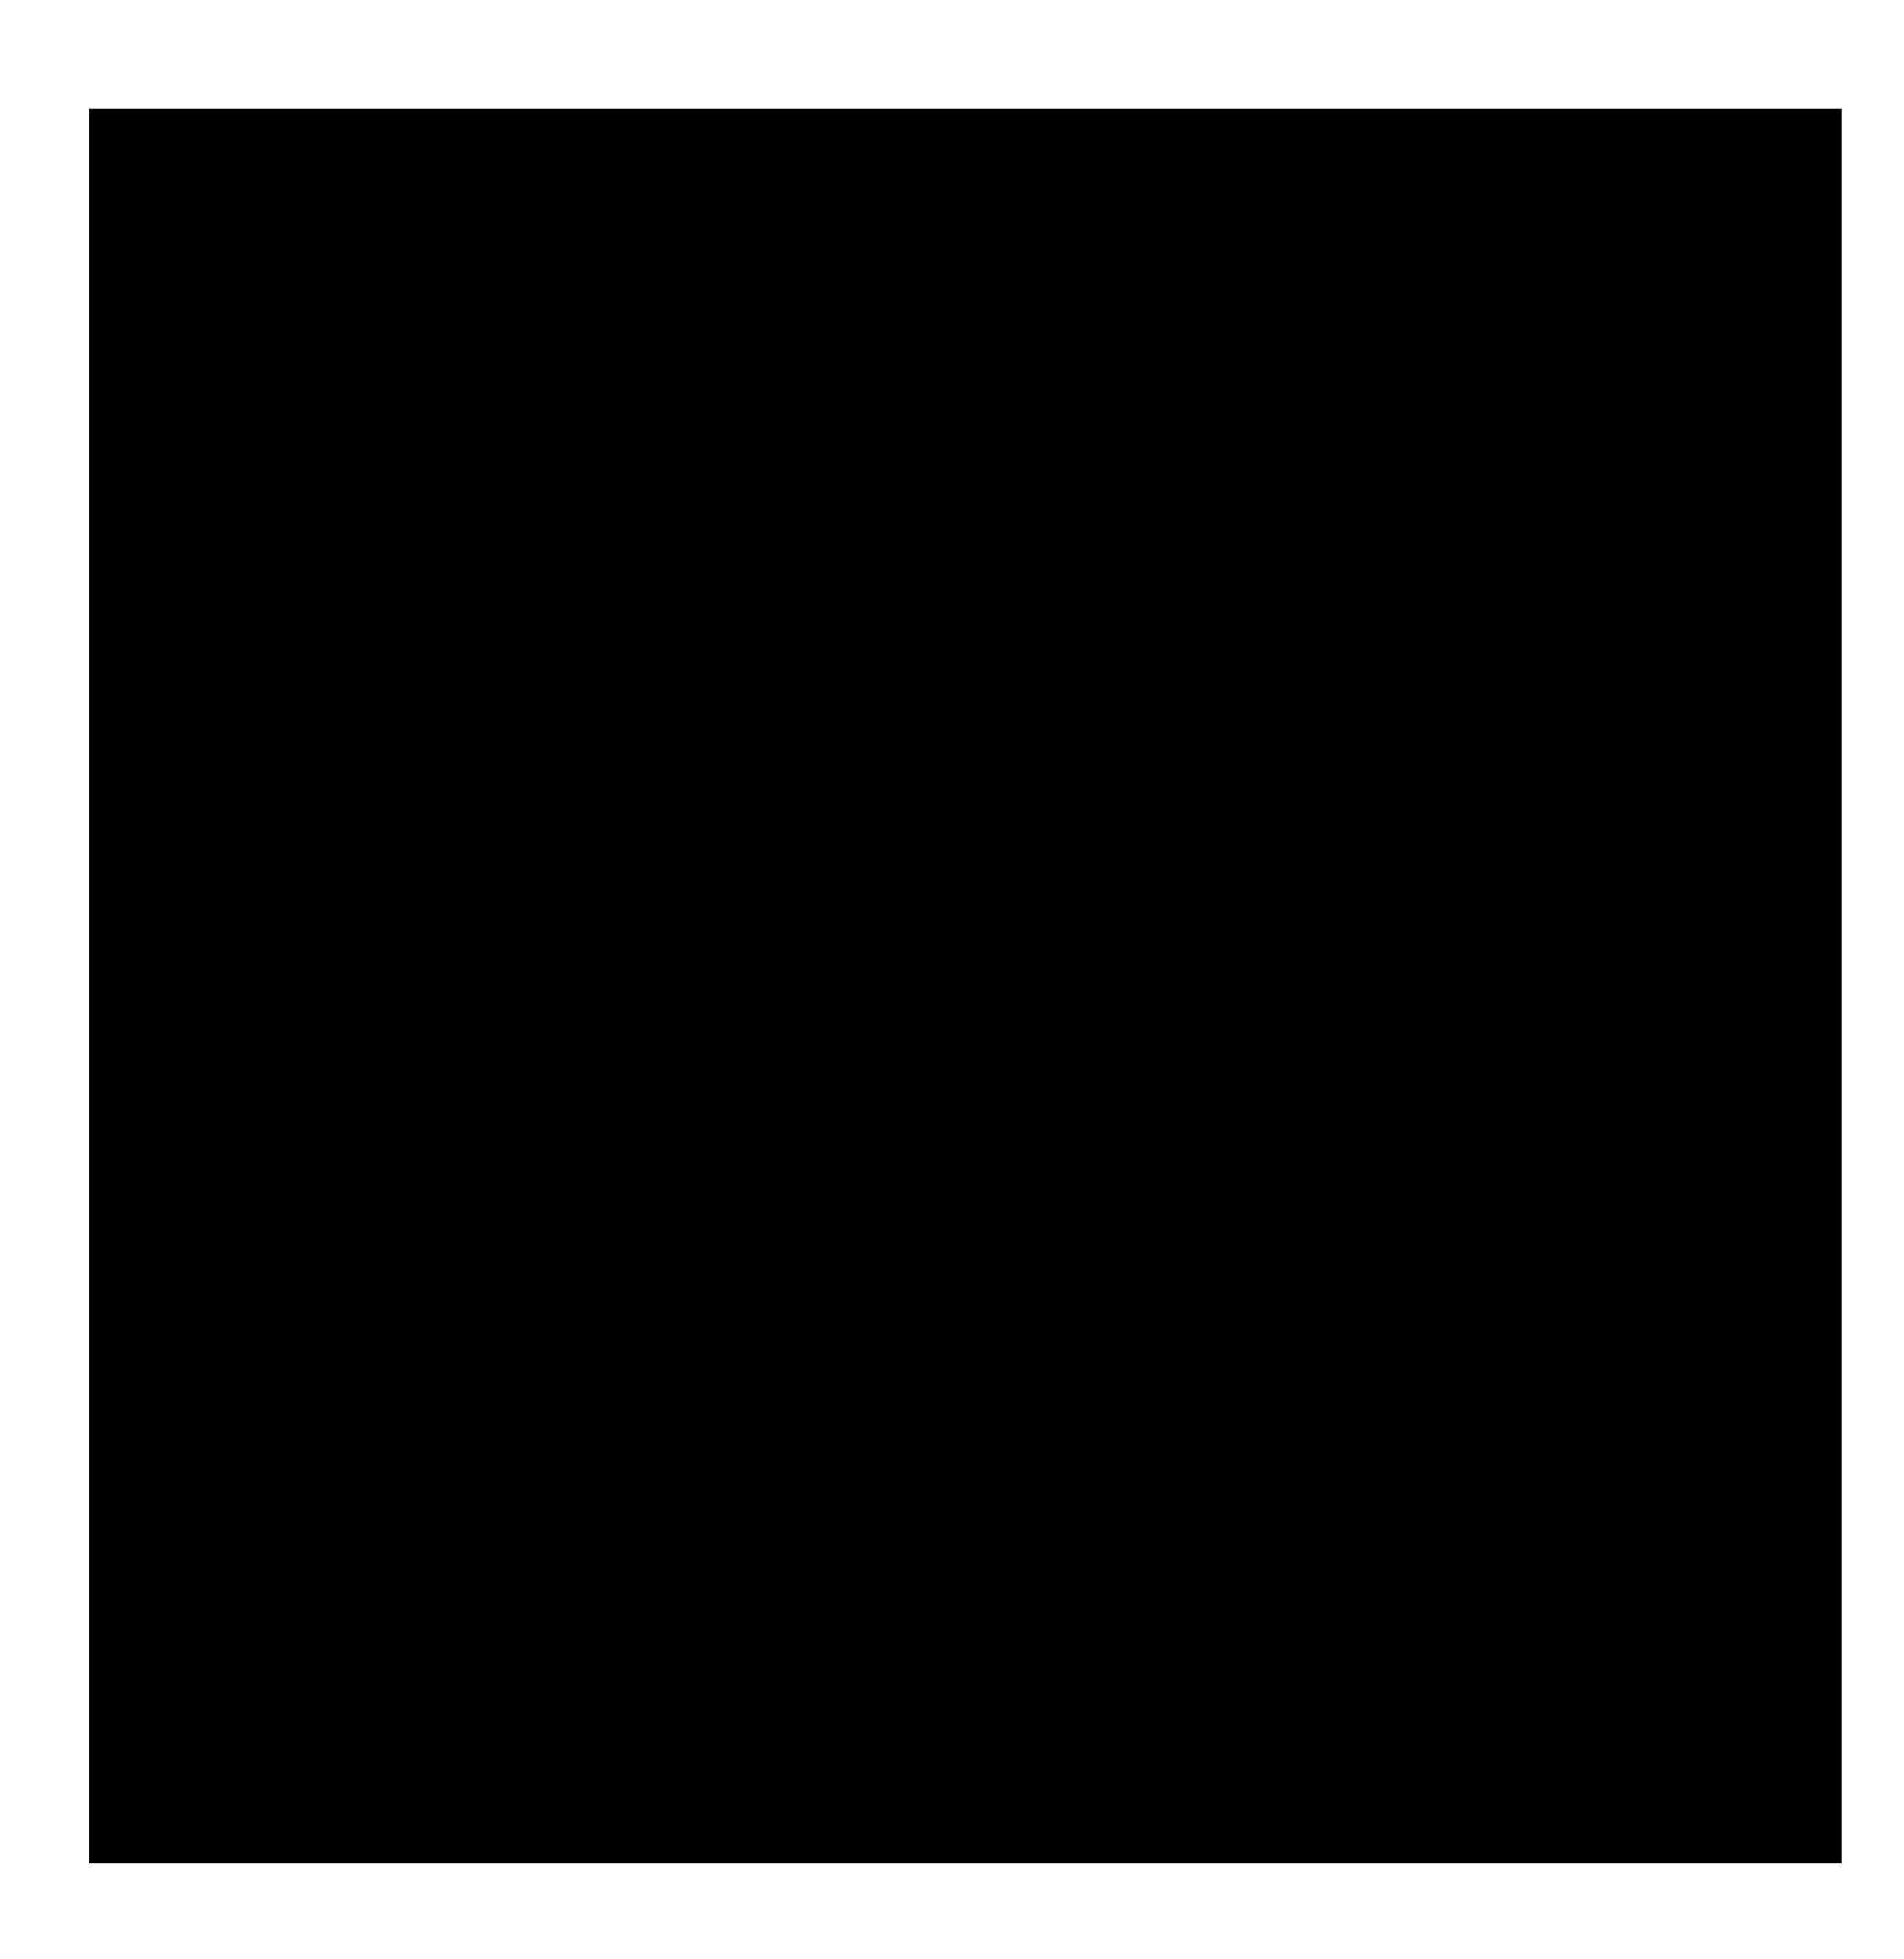
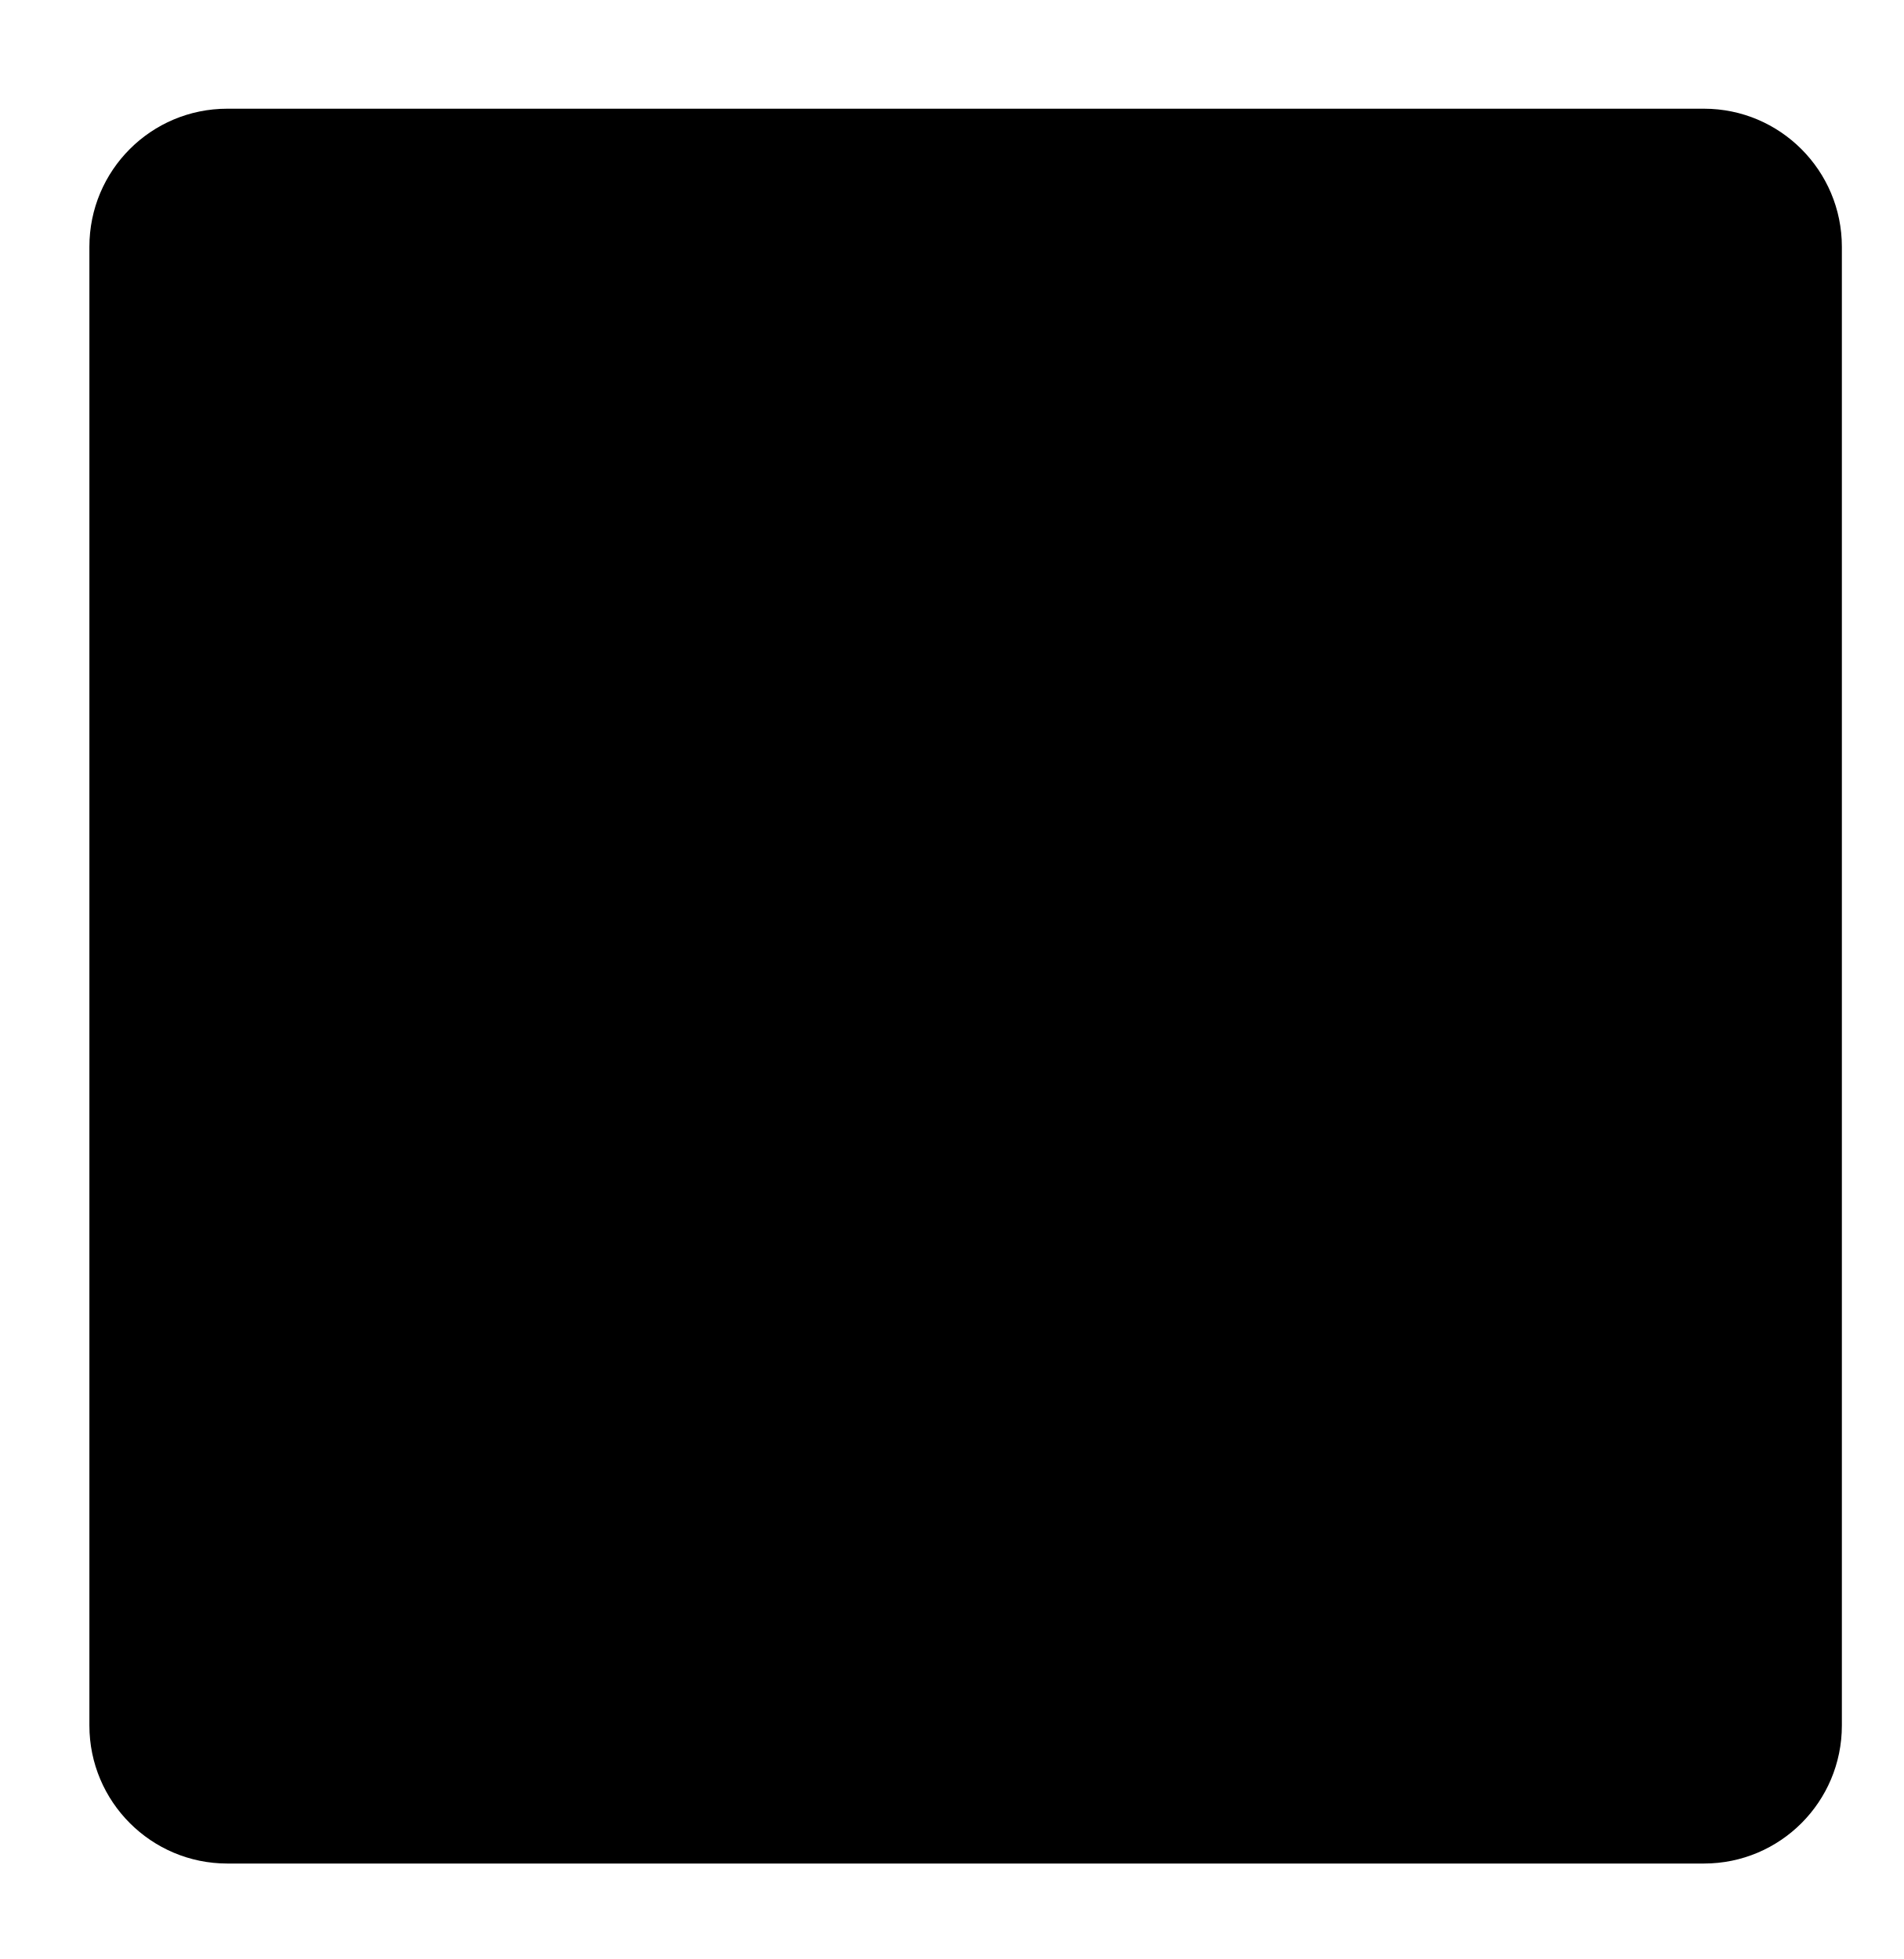
<svg xmlns="http://www.w3.org/2000/svg" width="138px" height="142px" viewBox="0 0 138 142" version="1.1">
  <defs />
  <g id="Page-1" stroke="none" stroke-width="1" fill="none" fill-rule="evenodd">
    <g id="192---xxxhpdi" fill="#000000">
-       <polygon id="b" points="6.48 7.88 6.48 135.08 133.52 135.08 133.52 7.88" />
+       <path d="M16.475,7.88 C10.955,7.88 6.48,12.351 6.48,17.888 L6.48,125.072 C6.48,130.599 10.964,135.08 16.475,135.08 L123.525,135.08 C129.045,135.08 133.52,130.609 133.52,125.072 L133.52,17.888 C133.52,12.361 129.036,7.88 123.525,7.88 L16.475,7.88 Z" id="b" />
    </g>
  </g>
</svg>
